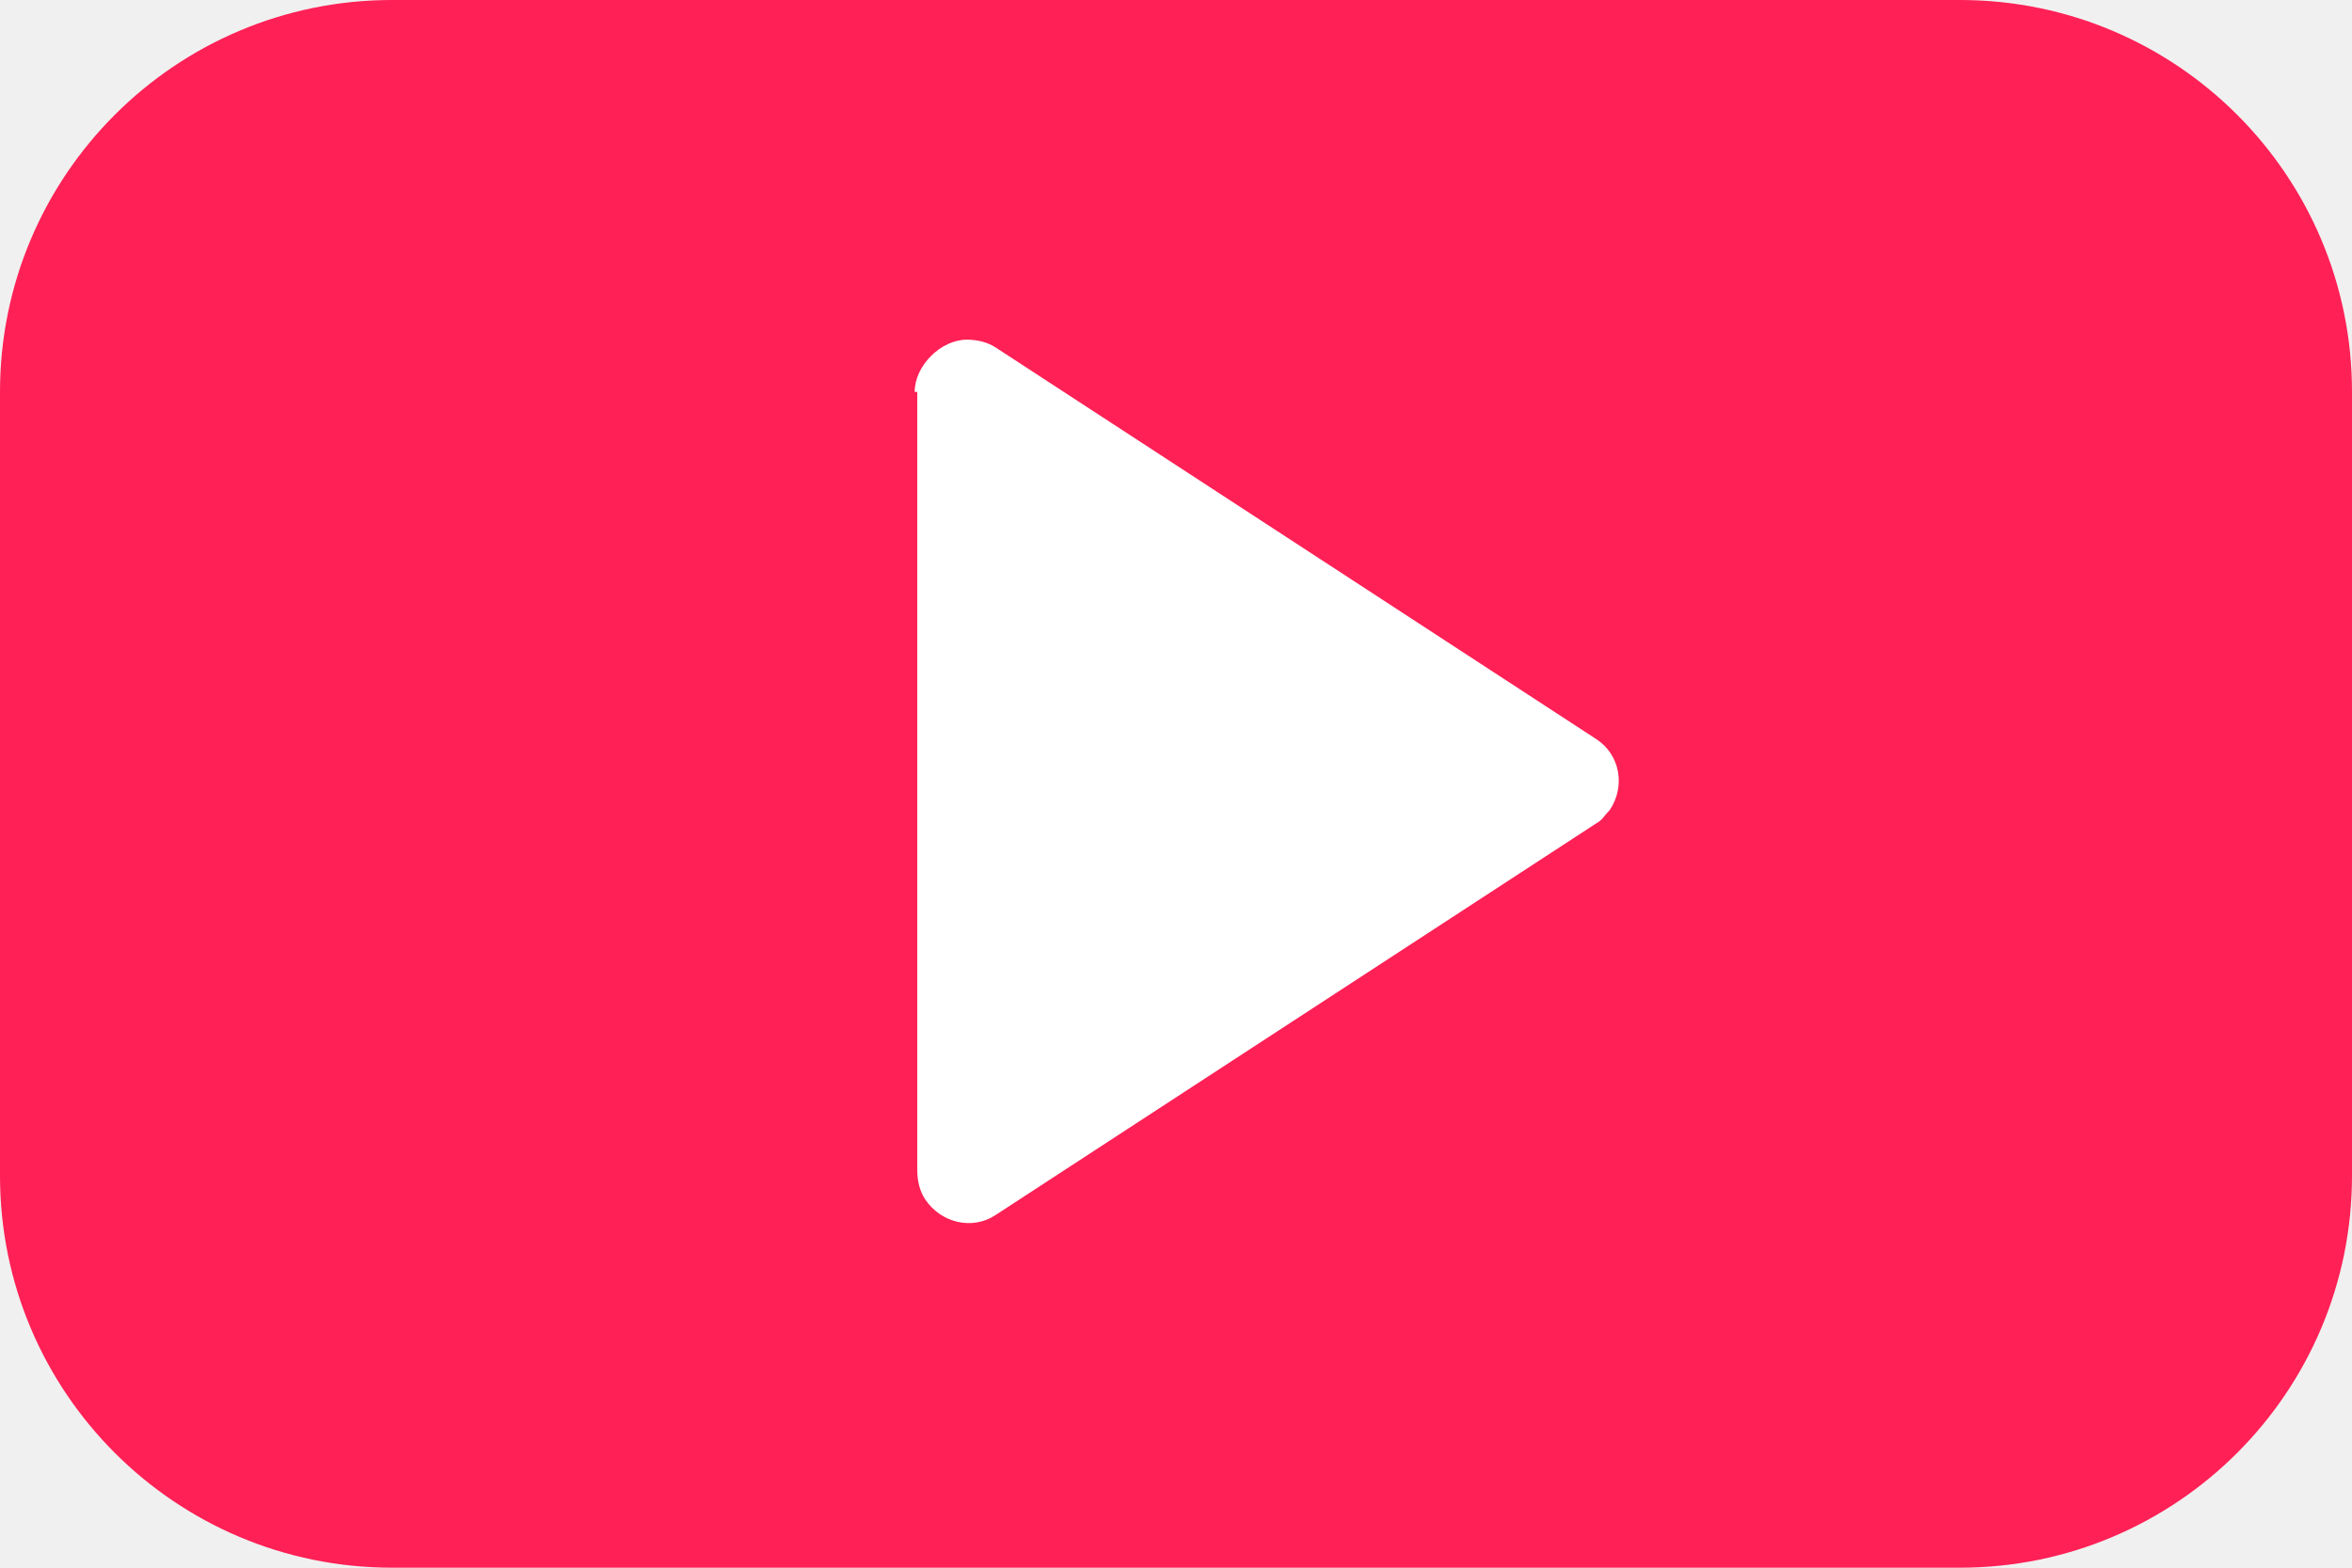
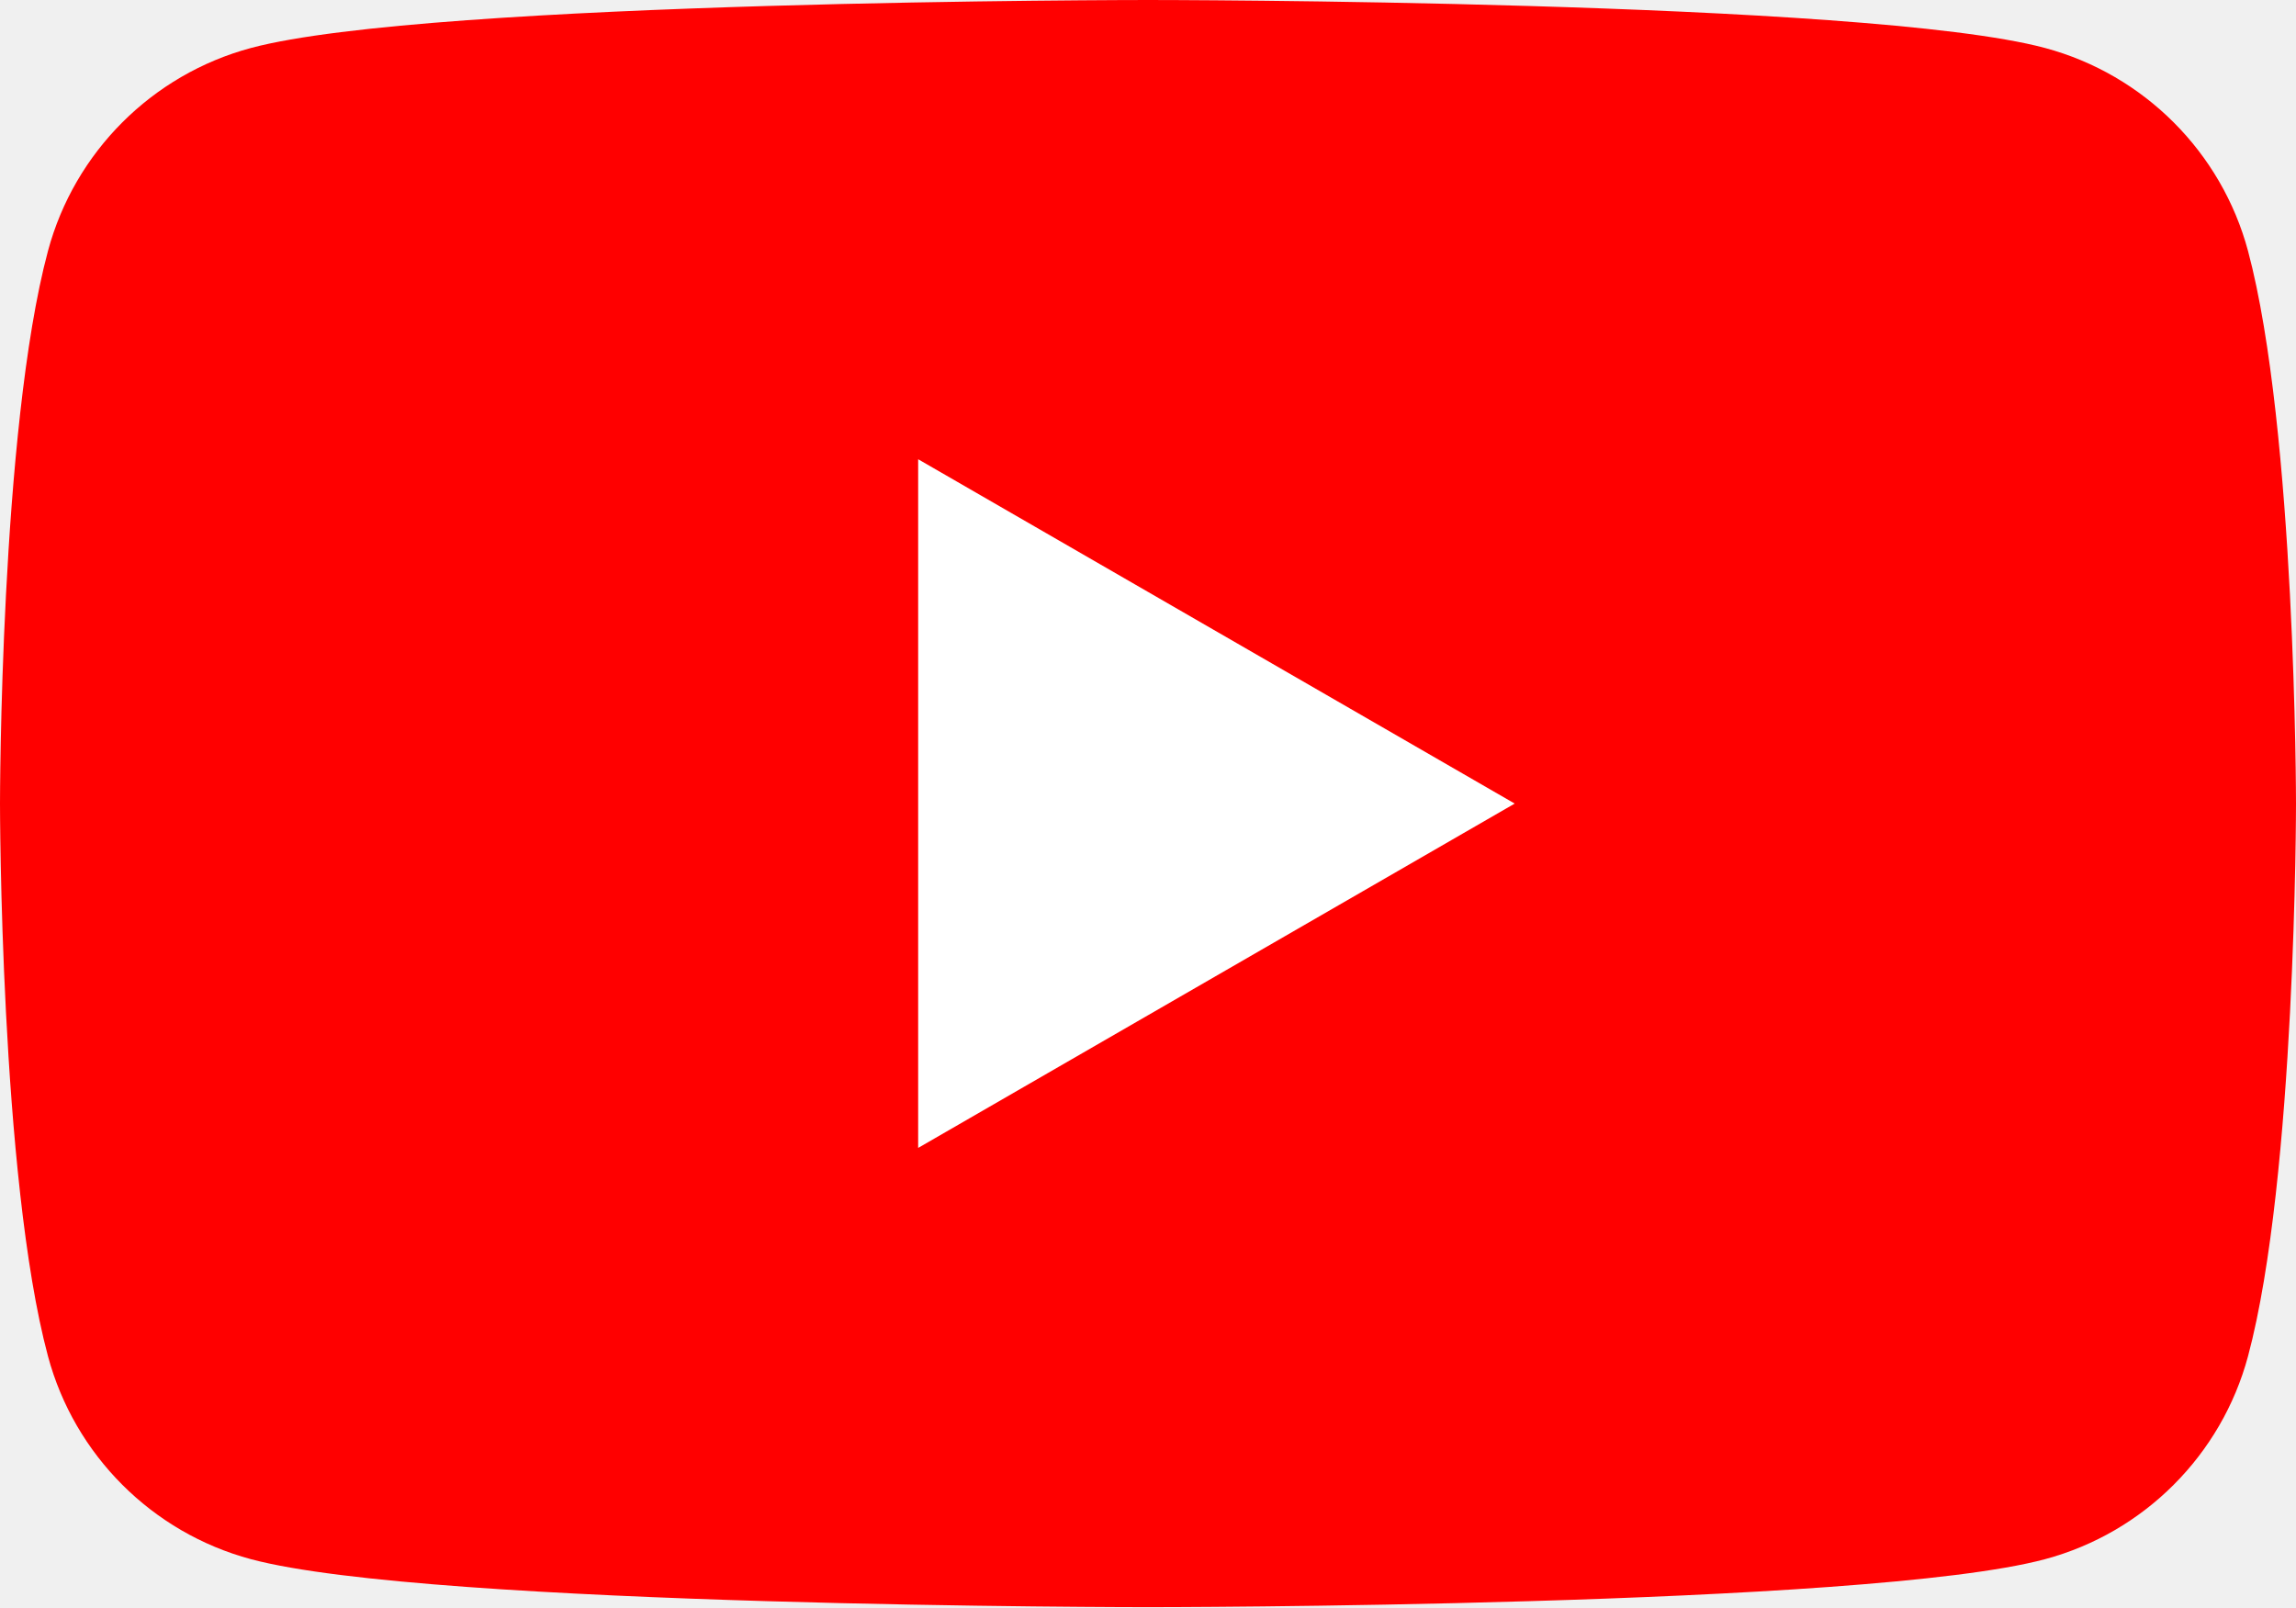
- <svg xmlns="http://www.w3.org/2000/svg" viewBox="0 0 90 60">
-   <rect width="90" height="60" rx="15" fill="#FF2056" />
-   <path d="M35 15c0-1 1-2 2-2 .4 0 .8.1 1.1.3l23 15c.9.6 1.1 1.8.5 2.7-.2.2-.3.4-.5.5l-23 15c-.9.6-2.1.3-2.7-.6-.2-.3-.3-.7-.3-1.1V15z" fill="white" />
+ <svg xmlns="http://www.w3.org/2000/svg" class="external-icon" viewBox="0 0 28.57  20" focusable="false" style="pointer-events: none; display: block; width: 100%; height: 100%;">
+   <svg viewBox="0 0 28.57 20" preserveAspectRatio="xMidYMid meet">
+     <g>
+       <path d="M27.973 3.123C27.643 1.893 26.677 0.927 25.447 0.597C23.22 2.24288e-07 14.285 0 14.285 0C14.285 0 5.35 2.24288e-07 3.123 0.597C1.893 0.927 0.927 1.893 0.597 3.123C2.24288e-07 5.35 0 10 0 10C0 10 2.24288e-07 14.65 0.597 16.877C0.927 18.107 1.893 19.073 3.123 19.403C5.35 20 14.285 20 14.285 20C14.285 20 23.22 20 25.447 19.403C26.677 19.073 27.643 18.107 27.973 16.877C28.57 14.65 28.57 10 28.57 10C28.57 10 28.568 5.35 27.973 3.123Z" fill="#FF0000" />
+       <path d="M11.425 14.285L18.848 10L11.425 5.715V14.285Z" fill="white" />
+     </g>
+   </svg>
</svg>
